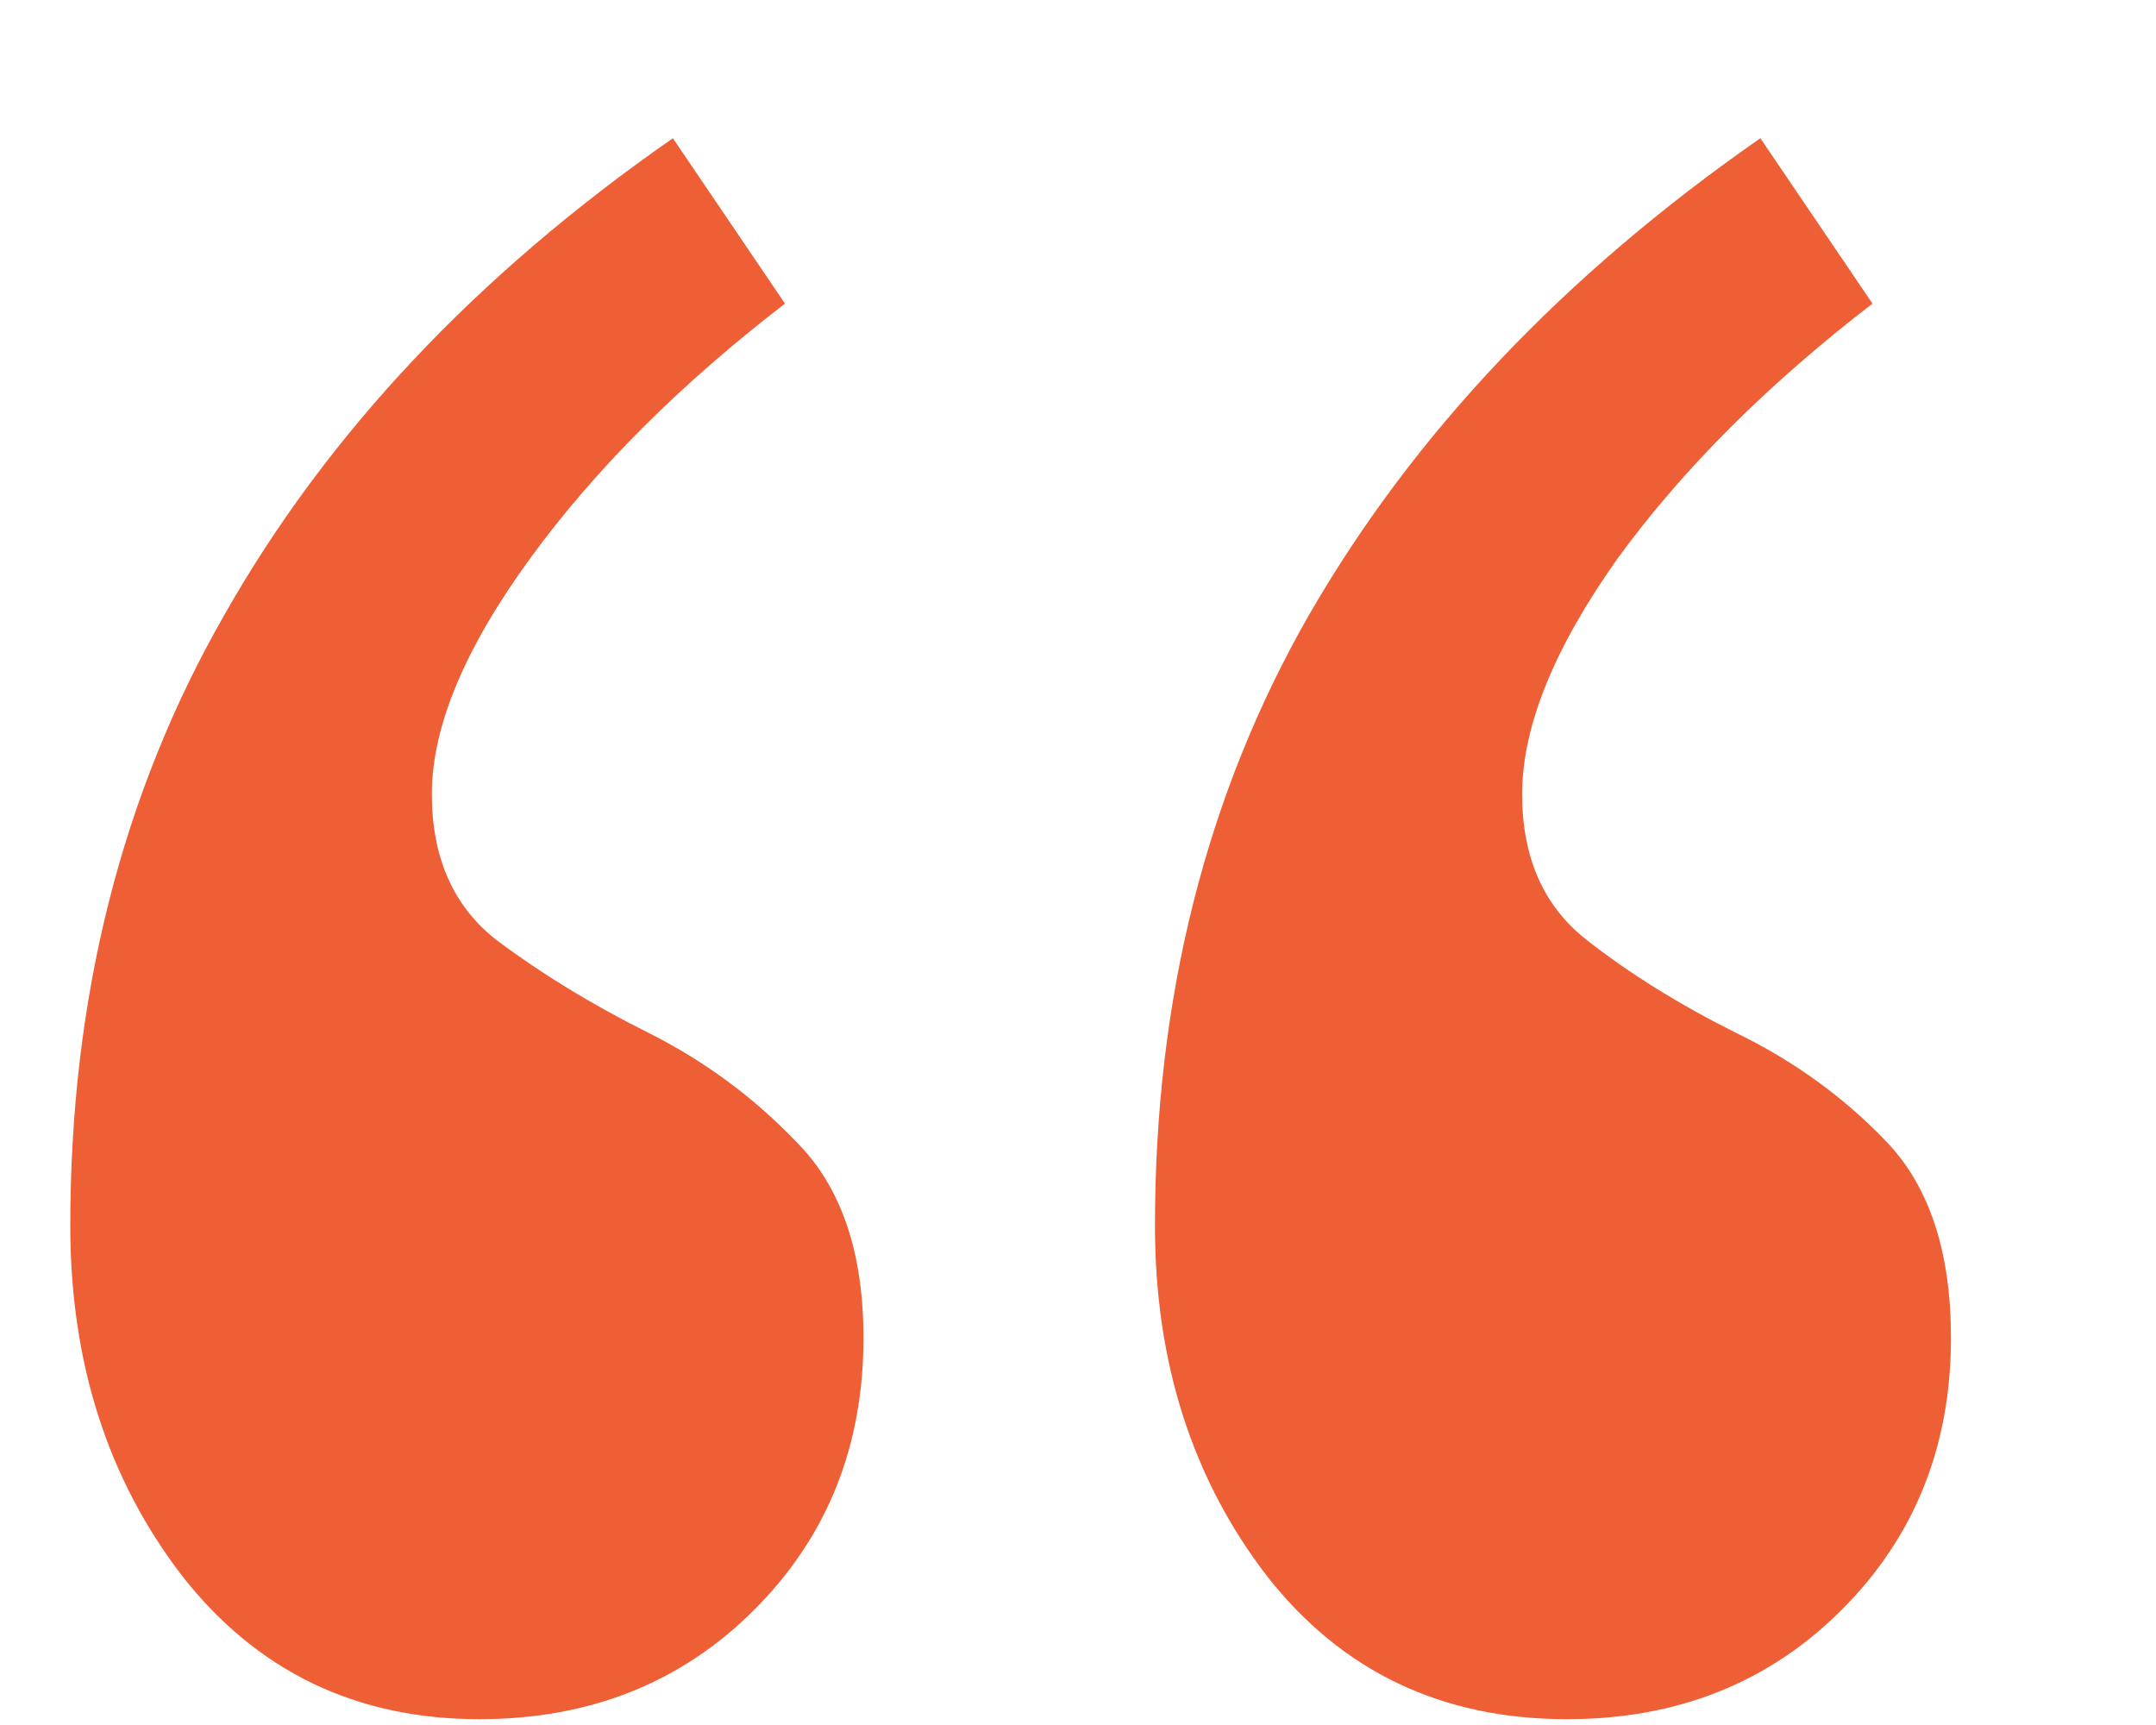
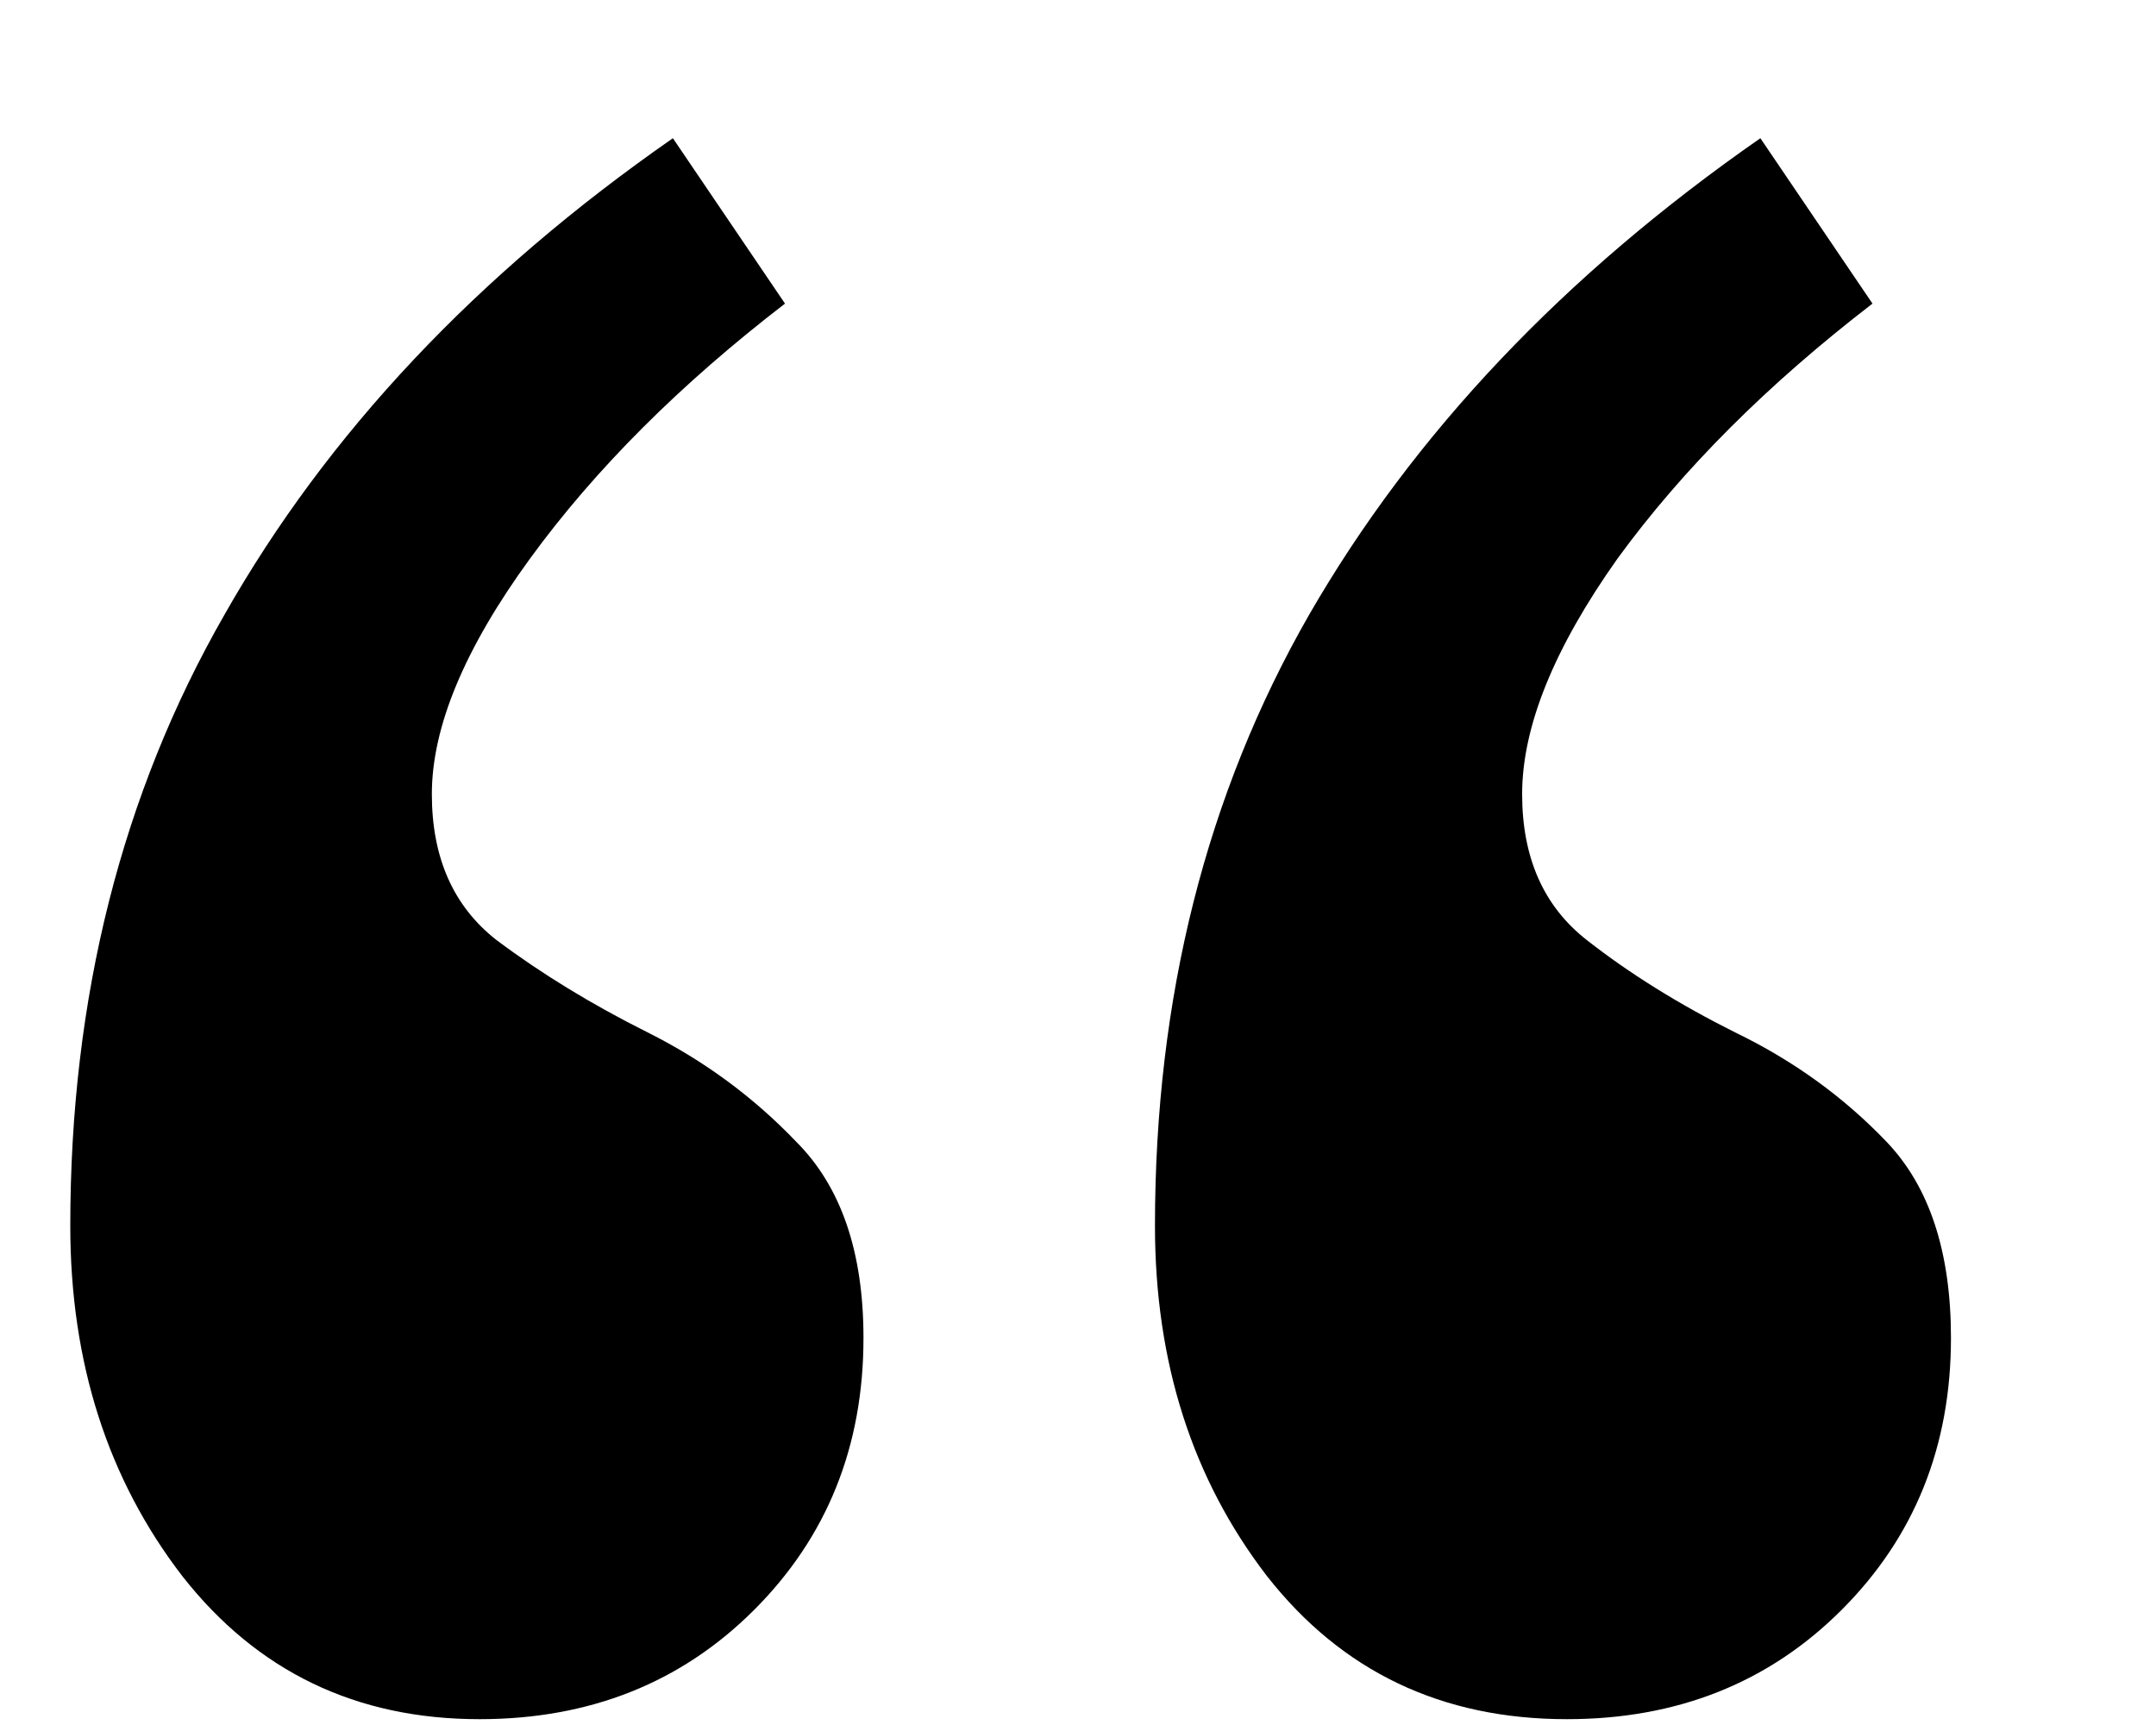
<svg xmlns="http://www.w3.org/2000/svg" fill="currentColor" width="10" height="8" viewBox="0 0 10 8">
-   <path d="M7.268 7.973C6.687 7.973 6.224 7.752 5.877 7.31C5.53 6.859 5.357 6.318 5.357 5.685C5.357 4.628 5.595 3.683 6.072 2.851C6.557 2.01 7.255 1.274 8.165 0.641L8.685 1.408C8.2 1.781 7.805 2.175 7.502 2.591C7.207 3.007 7.06 3.371 7.06 3.683C7.06 3.978 7.16 4.203 7.359 4.359C7.558 4.515 7.788 4.658 8.048 4.788C8.317 4.918 8.551 5.087 8.75 5.295C8.949 5.503 9.049 5.806 9.049 6.205C9.049 6.708 8.88 7.128 8.542 7.466C8.204 7.804 7.779 7.973 7.268 7.973ZM2.224 7.973C1.652 7.973 1.193 7.752 0.846 7.31C0.499 6.859 0.326 6.318 0.326 5.685C0.326 4.628 0.564 3.683 1.041 2.851C1.518 2.01 2.211 1.274 3.121 0.641L3.641 1.408C3.156 1.781 2.761 2.175 2.458 2.591C2.155 3.007 2.003 3.371 2.003 3.683C2.003 3.978 2.103 4.203 2.302 4.359C2.51 4.515 2.744 4.658 3.004 4.788C3.264 4.918 3.494 5.087 3.693 5.295C3.901 5.503 4.005 5.806 4.005 6.205C4.005 6.708 3.836 7.128 3.498 7.466C3.16 7.804 2.735 7.973 2.224 7.973Z" fill="#EE5F36" />
+   <path d="M7.268 7.973C6.687 7.973 6.224 7.752 5.877 7.31C5.53 6.859 5.357 6.318 5.357 5.685C5.357 4.628 5.595 3.683 6.072 2.851C6.557 2.01 7.255 1.274 8.165 0.641L8.685 1.408C8.2 1.781 7.805 2.175 7.502 2.591C7.207 3.007 7.06 3.371 7.06 3.683C7.06 3.978 7.16 4.203 7.359 4.359C7.558 4.515 7.788 4.658 8.048 4.788C8.317 4.918 8.551 5.087 8.75 5.295C8.949 5.503 9.049 5.806 9.049 6.205C9.049 6.708 8.88 7.128 8.542 7.466C8.204 7.804 7.779 7.973 7.268 7.973ZM2.224 7.973C1.652 7.973 1.193 7.752 0.846 7.31C0.499 6.859 0.326 6.318 0.326 5.685C0.326 4.628 0.564 3.683 1.041 2.851C1.518 2.01 2.211 1.274 3.121 0.641L3.641 1.408C3.156 1.781 2.761 2.175 2.458 2.591C2.155 3.007 2.003 3.371 2.003 3.683C2.003 3.978 2.103 4.203 2.302 4.359C2.51 4.515 2.744 4.658 3.004 4.788C3.264 4.918 3.494 5.087 3.693 5.295C3.901 5.503 4.005 5.806 4.005 6.205C4.005 6.708 3.836 7.128 3.498 7.466C3.16 7.804 2.735 7.973 2.224 7.973Z" fill="currentColor" />
</svg>
